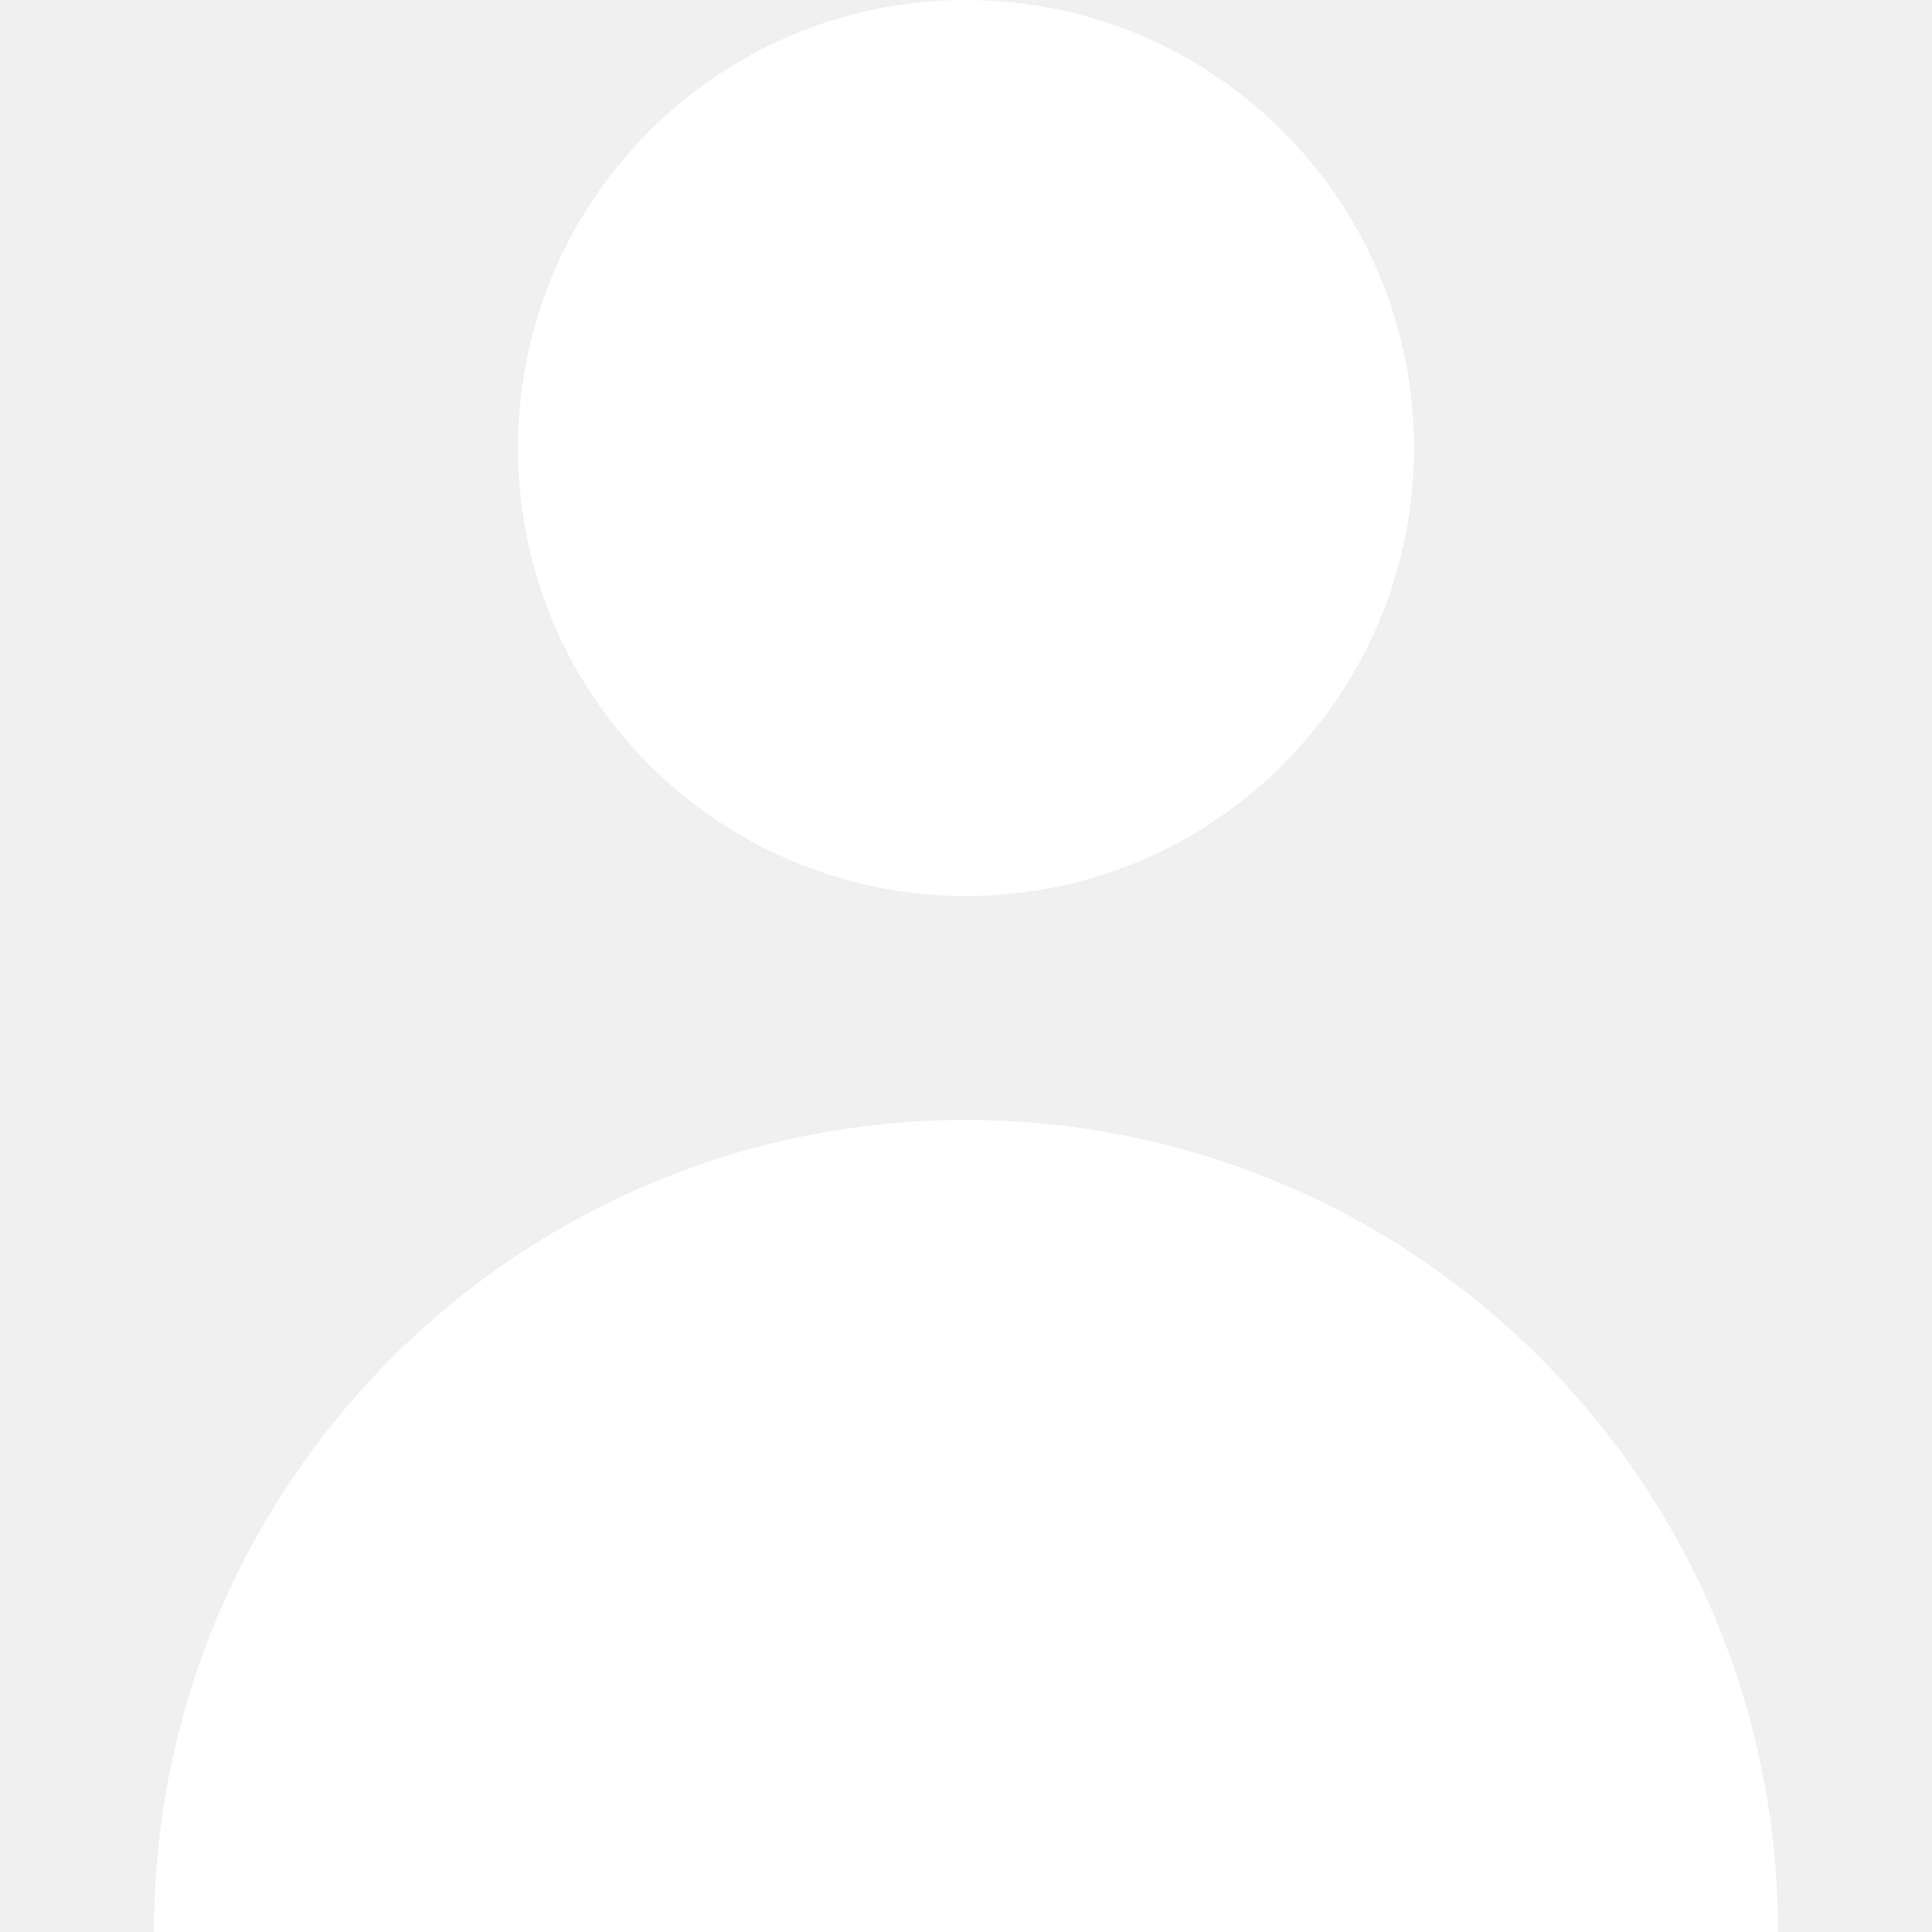
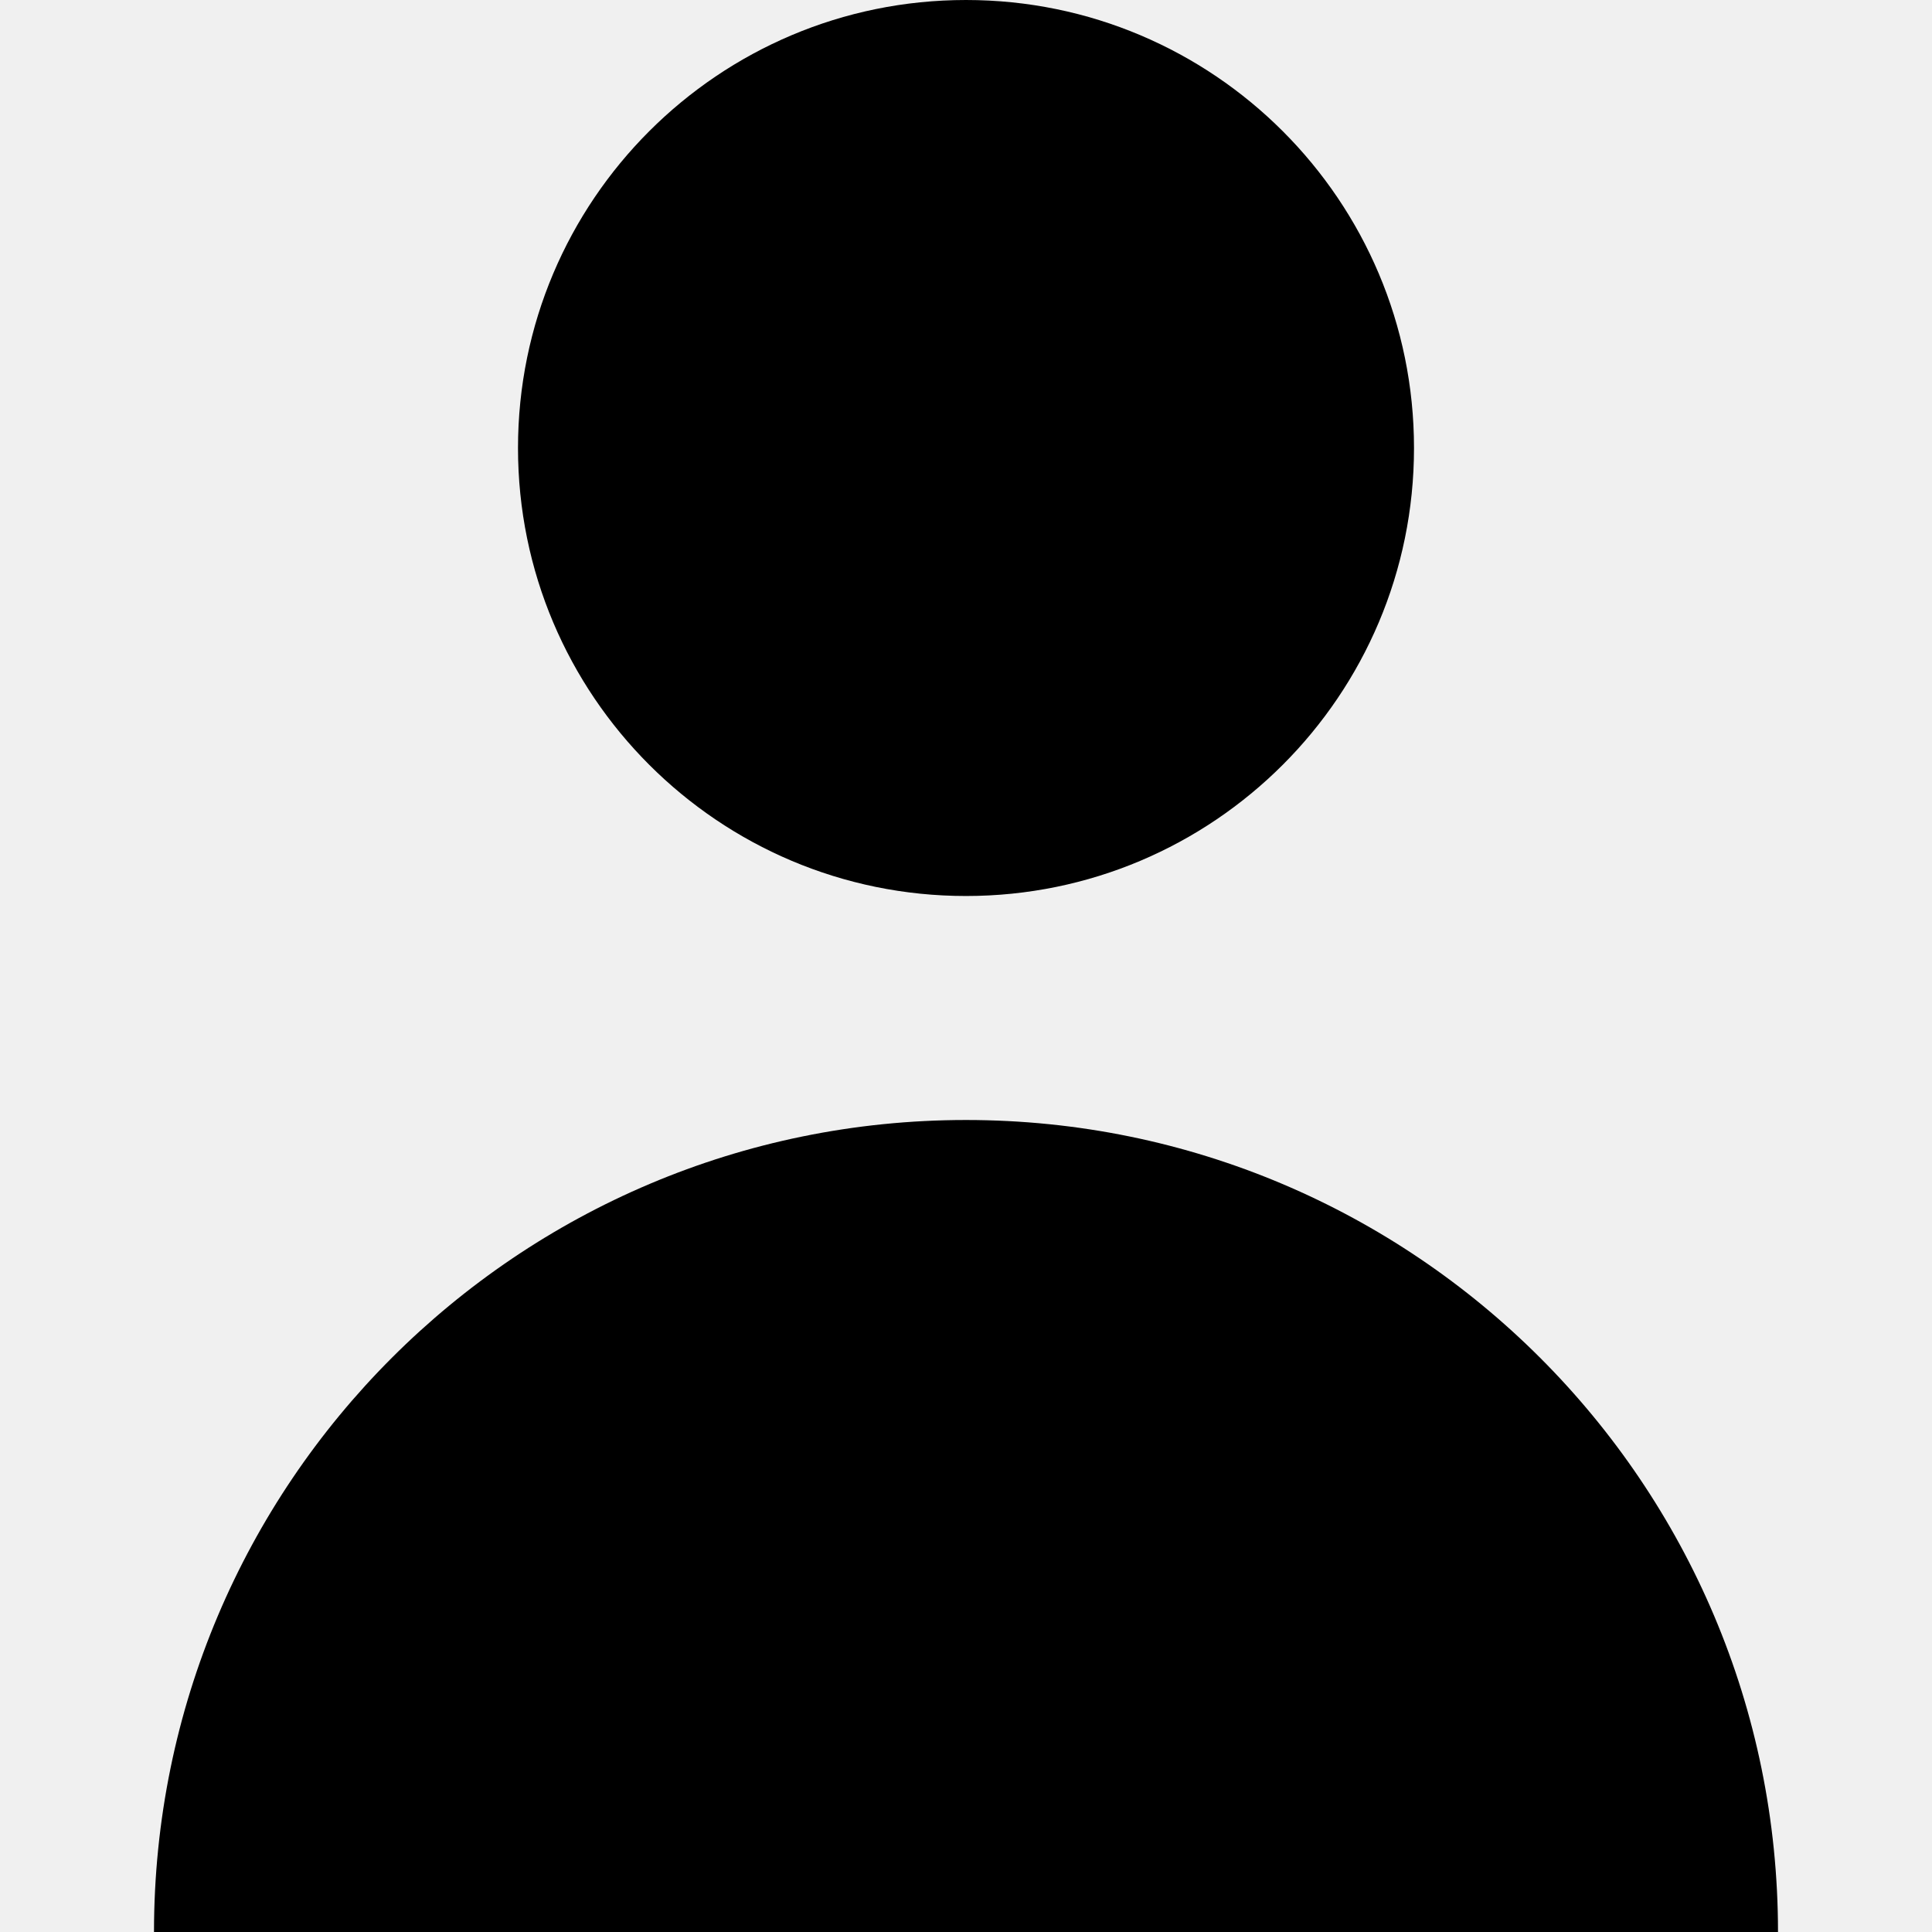
- <svg xmlns="http://www.w3.org/2000/svg" version="1.1" id="Layer_1" x="0px" y="0px" viewBox="0 0 258.75 258.75" style="enable-background:new 0 0 258.75 258.75;" xml:space="preserve" fill="#ffffff">
+ <svg xmlns="http://www.w3.org/2000/svg" version="1.1" id="Layer_1" x="0px" y="0px" viewBox="0 0 258.75 258.75" style="enable-background:new 0 0 258.75 258.75;" xml:space="preserve" fill="currentColor">
  <g>
    <circle cx="129.375" cy="60" r="60" />
    <path d="M129.375,150c-60.061,0-108.75,48.689-108.75,108.75h217.5C238.125,198.689,189.436,150,129.375,150z" />
  </g>
  <g>
</g>
  <g>
</g>
  <g>
</g>
  <g>
</g>
  <g>
</g>
  <g>
</g>
  <g>
</g>
  <g>
</g>
  <g>
</g>
  <g>
</g>
  <g>
</g>
  <g>
</g>
  <g>
</g>
  <g>
</g>
  <g>
</g>
</svg>
